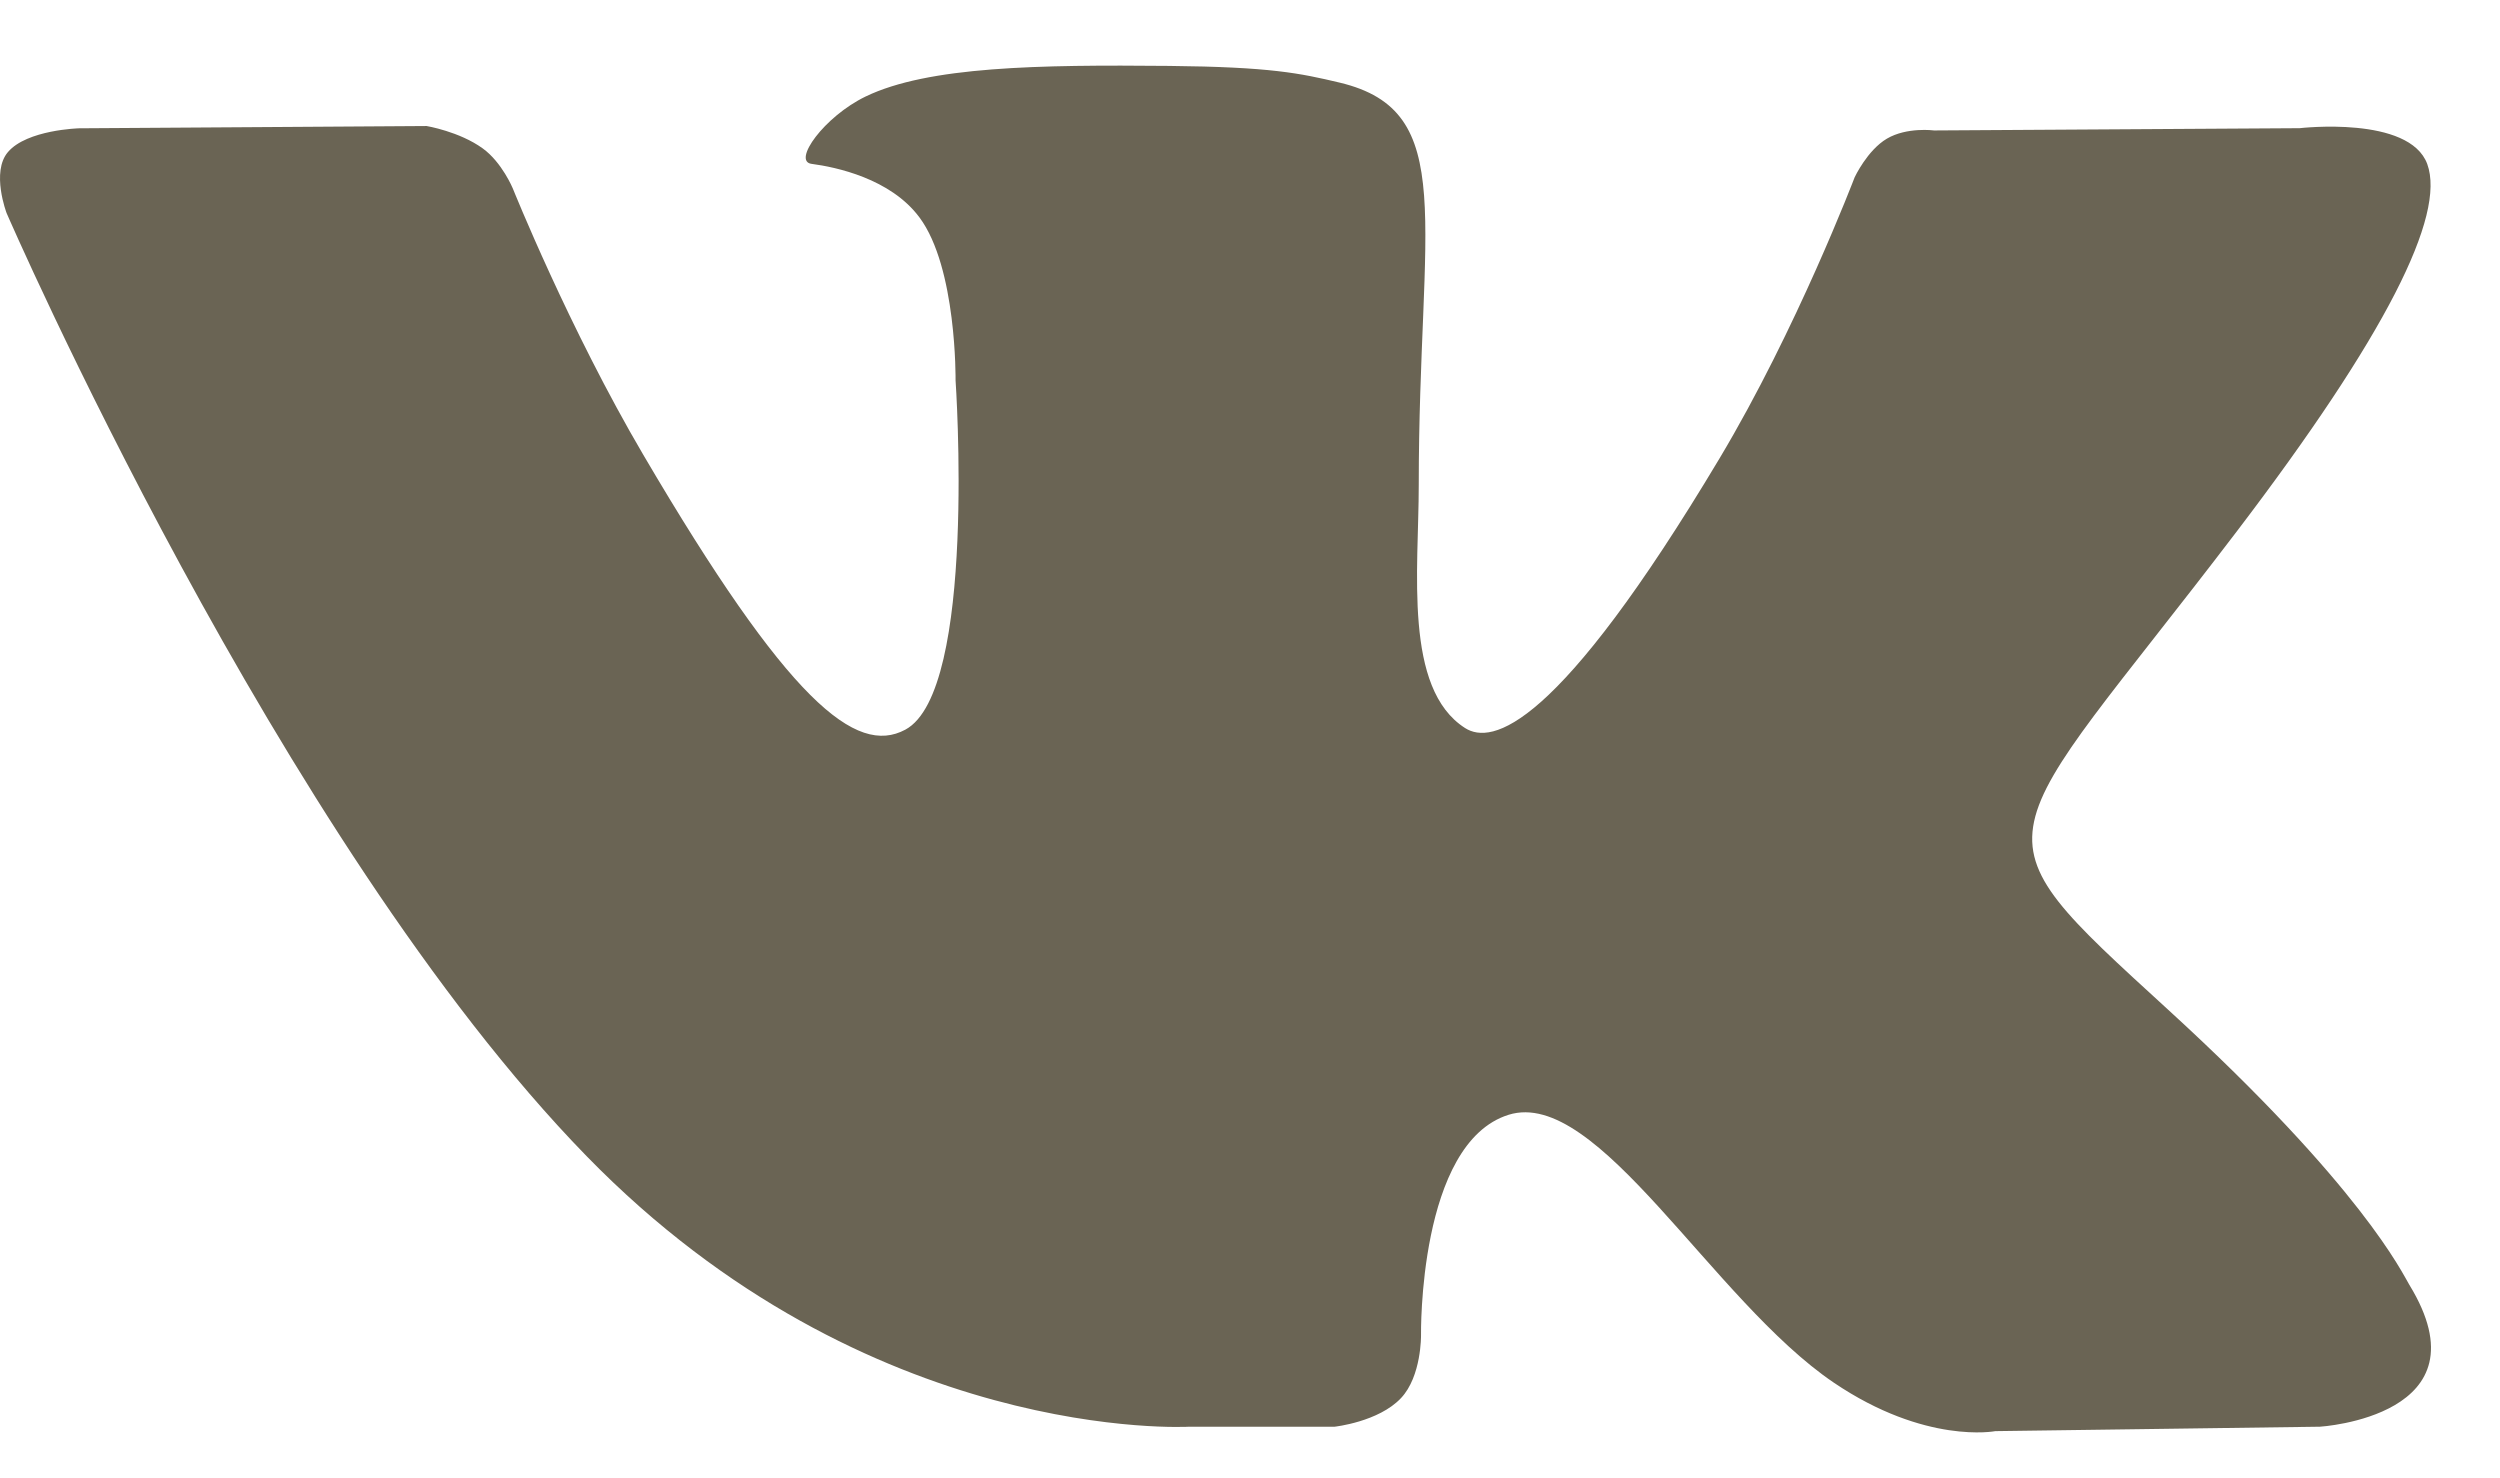
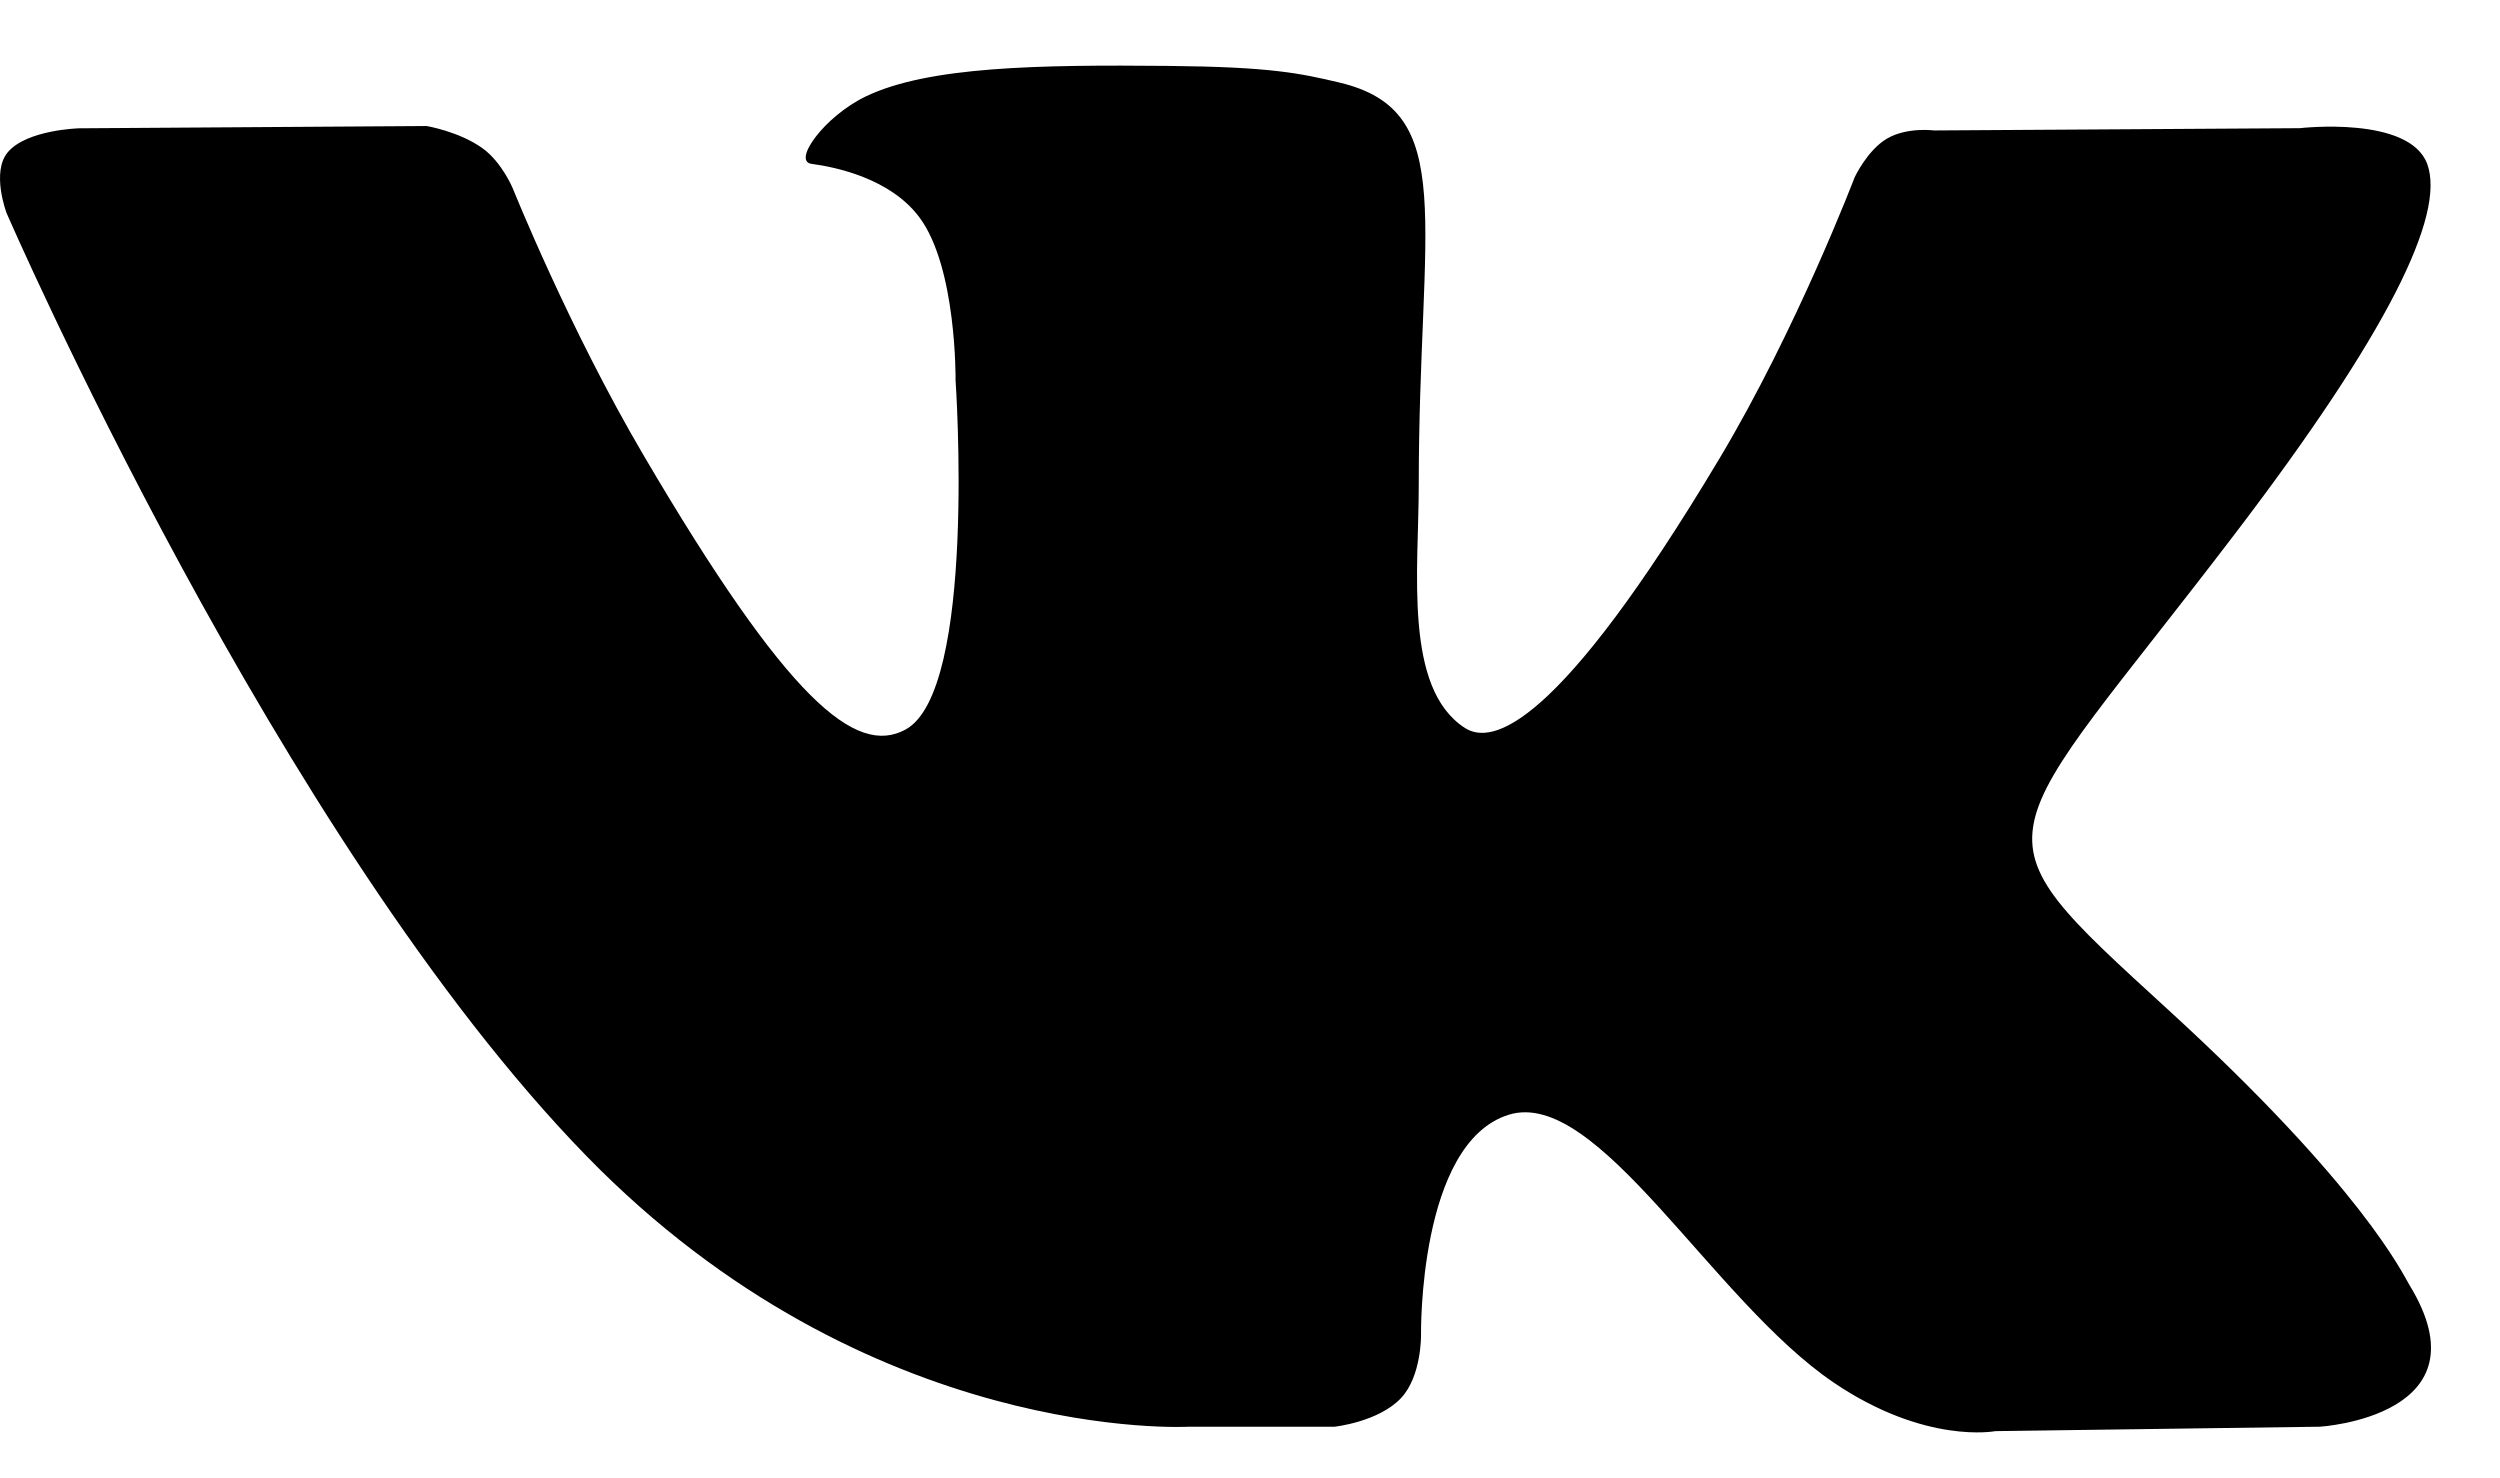
<svg xmlns="http://www.w3.org/2000/svg" width="22" height="13" viewBox="0 0 22 13" fill="none">
-   <path fill-rule="evenodd" clip-rule="evenodd" d="M10.467 12.555H11.745C11.745 12.555 12.132 12.513 12.329 12.303C12.51 12.111 12.505 11.75 12.505 11.75C12.505 11.75 12.479 10.059 13.276 9.81C14.061 9.565 15.069 11.444 16.137 12.167C16.945 12.714 17.559 12.594 17.559 12.594L20.416 12.555C20.416 12.555 21.911 12.464 21.202 11.306C21.144 11.211 20.789 10.449 19.078 8.884C17.287 7.245 17.526 7.51 19.684 4.676C20.998 2.95 21.524 1.896 21.36 1.444C21.203 1.015 20.237 1.128 20.237 1.128L17.02 1.148C17.02 1.148 16.782 1.116 16.605 1.22C16.432 1.322 16.321 1.56 16.321 1.56C16.321 1.56 15.812 2.896 15.133 4.032C13.7 6.429 13.127 6.556 12.893 6.407C12.349 6.06 12.485 5.013 12.485 4.27C12.485 1.947 12.842 0.978 11.789 0.727C11.439 0.644 11.182 0.589 10.287 0.58C9.14 0.569 8.168 0.584 7.618 0.849C7.252 1.026 6.97 1.42 7.142 1.442C7.354 1.47 7.836 1.57 8.091 1.913C8.421 2.355 8.409 3.347 8.409 3.347C8.409 3.347 8.599 6.082 7.967 6.421C7.533 6.654 6.939 6.179 5.662 4.004C5.007 2.89 4.513 1.659 4.513 1.659C4.513 1.659 4.418 1.429 4.248 1.306C4.042 1.157 3.754 1.109 3.754 1.109L0.697 1.129C0.697 1.129 0.238 1.141 0.07 1.338C-0.08 1.513 0.058 1.875 0.058 1.875C0.058 1.875 2.451 7.392 5.161 10.173C7.645 12.722 10.467 12.555 10.467 12.555Z" fill="#6A6454" />
+   <path fill-rule="evenodd" clip-rule="evenodd" d="M10.467 12.555H11.745C11.745 12.555 12.132 12.513 12.329 12.303C12.51 12.111 12.505 11.75 12.505 11.75C12.505 11.75 12.479 10.059 13.276 9.81C14.061 9.565 15.069 11.444 16.137 12.167C16.945 12.714 17.559 12.594 17.559 12.594L20.416 12.555C20.416 12.555 21.911 12.464 21.202 11.306C21.144 11.211 20.789 10.449 19.078 8.884C17.287 7.245 17.526 7.51 19.684 4.676C20.998 2.95 21.524 1.896 21.36 1.444C21.203 1.015 20.237 1.128 20.237 1.128L17.02 1.148C17.02 1.148 16.782 1.116 16.605 1.22C16.432 1.322 16.321 1.56 16.321 1.56C16.321 1.56 15.812 2.896 15.133 4.032C13.7 6.429 13.127 6.556 12.893 6.407C12.349 6.06 12.485 5.013 12.485 4.27C12.485 1.947 12.842 0.978 11.789 0.727C11.439 0.644 11.182 0.589 10.287 0.58C9.14 0.569 8.168 0.584 7.618 0.849C7.252 1.026 6.97 1.42 7.142 1.442C7.354 1.47 7.836 1.57 8.091 1.913C8.421 2.355 8.409 3.347 8.409 3.347C8.409 3.347 8.599 6.082 7.967 6.421C7.533 6.654 6.939 6.179 5.662 4.004C5.007 2.89 4.513 1.659 4.513 1.659C4.513 1.659 4.418 1.429 4.248 1.306C4.042 1.157 3.754 1.109 3.754 1.109L0.697 1.129C0.697 1.129 0.238 1.141 0.07 1.338C-0.08 1.513 0.058 1.875 0.058 1.875C0.058 1.875 2.451 7.392 5.161 10.173C7.645 12.722 10.467 12.555 10.467 12.555Z" fill="currentColor" />
</svg>
